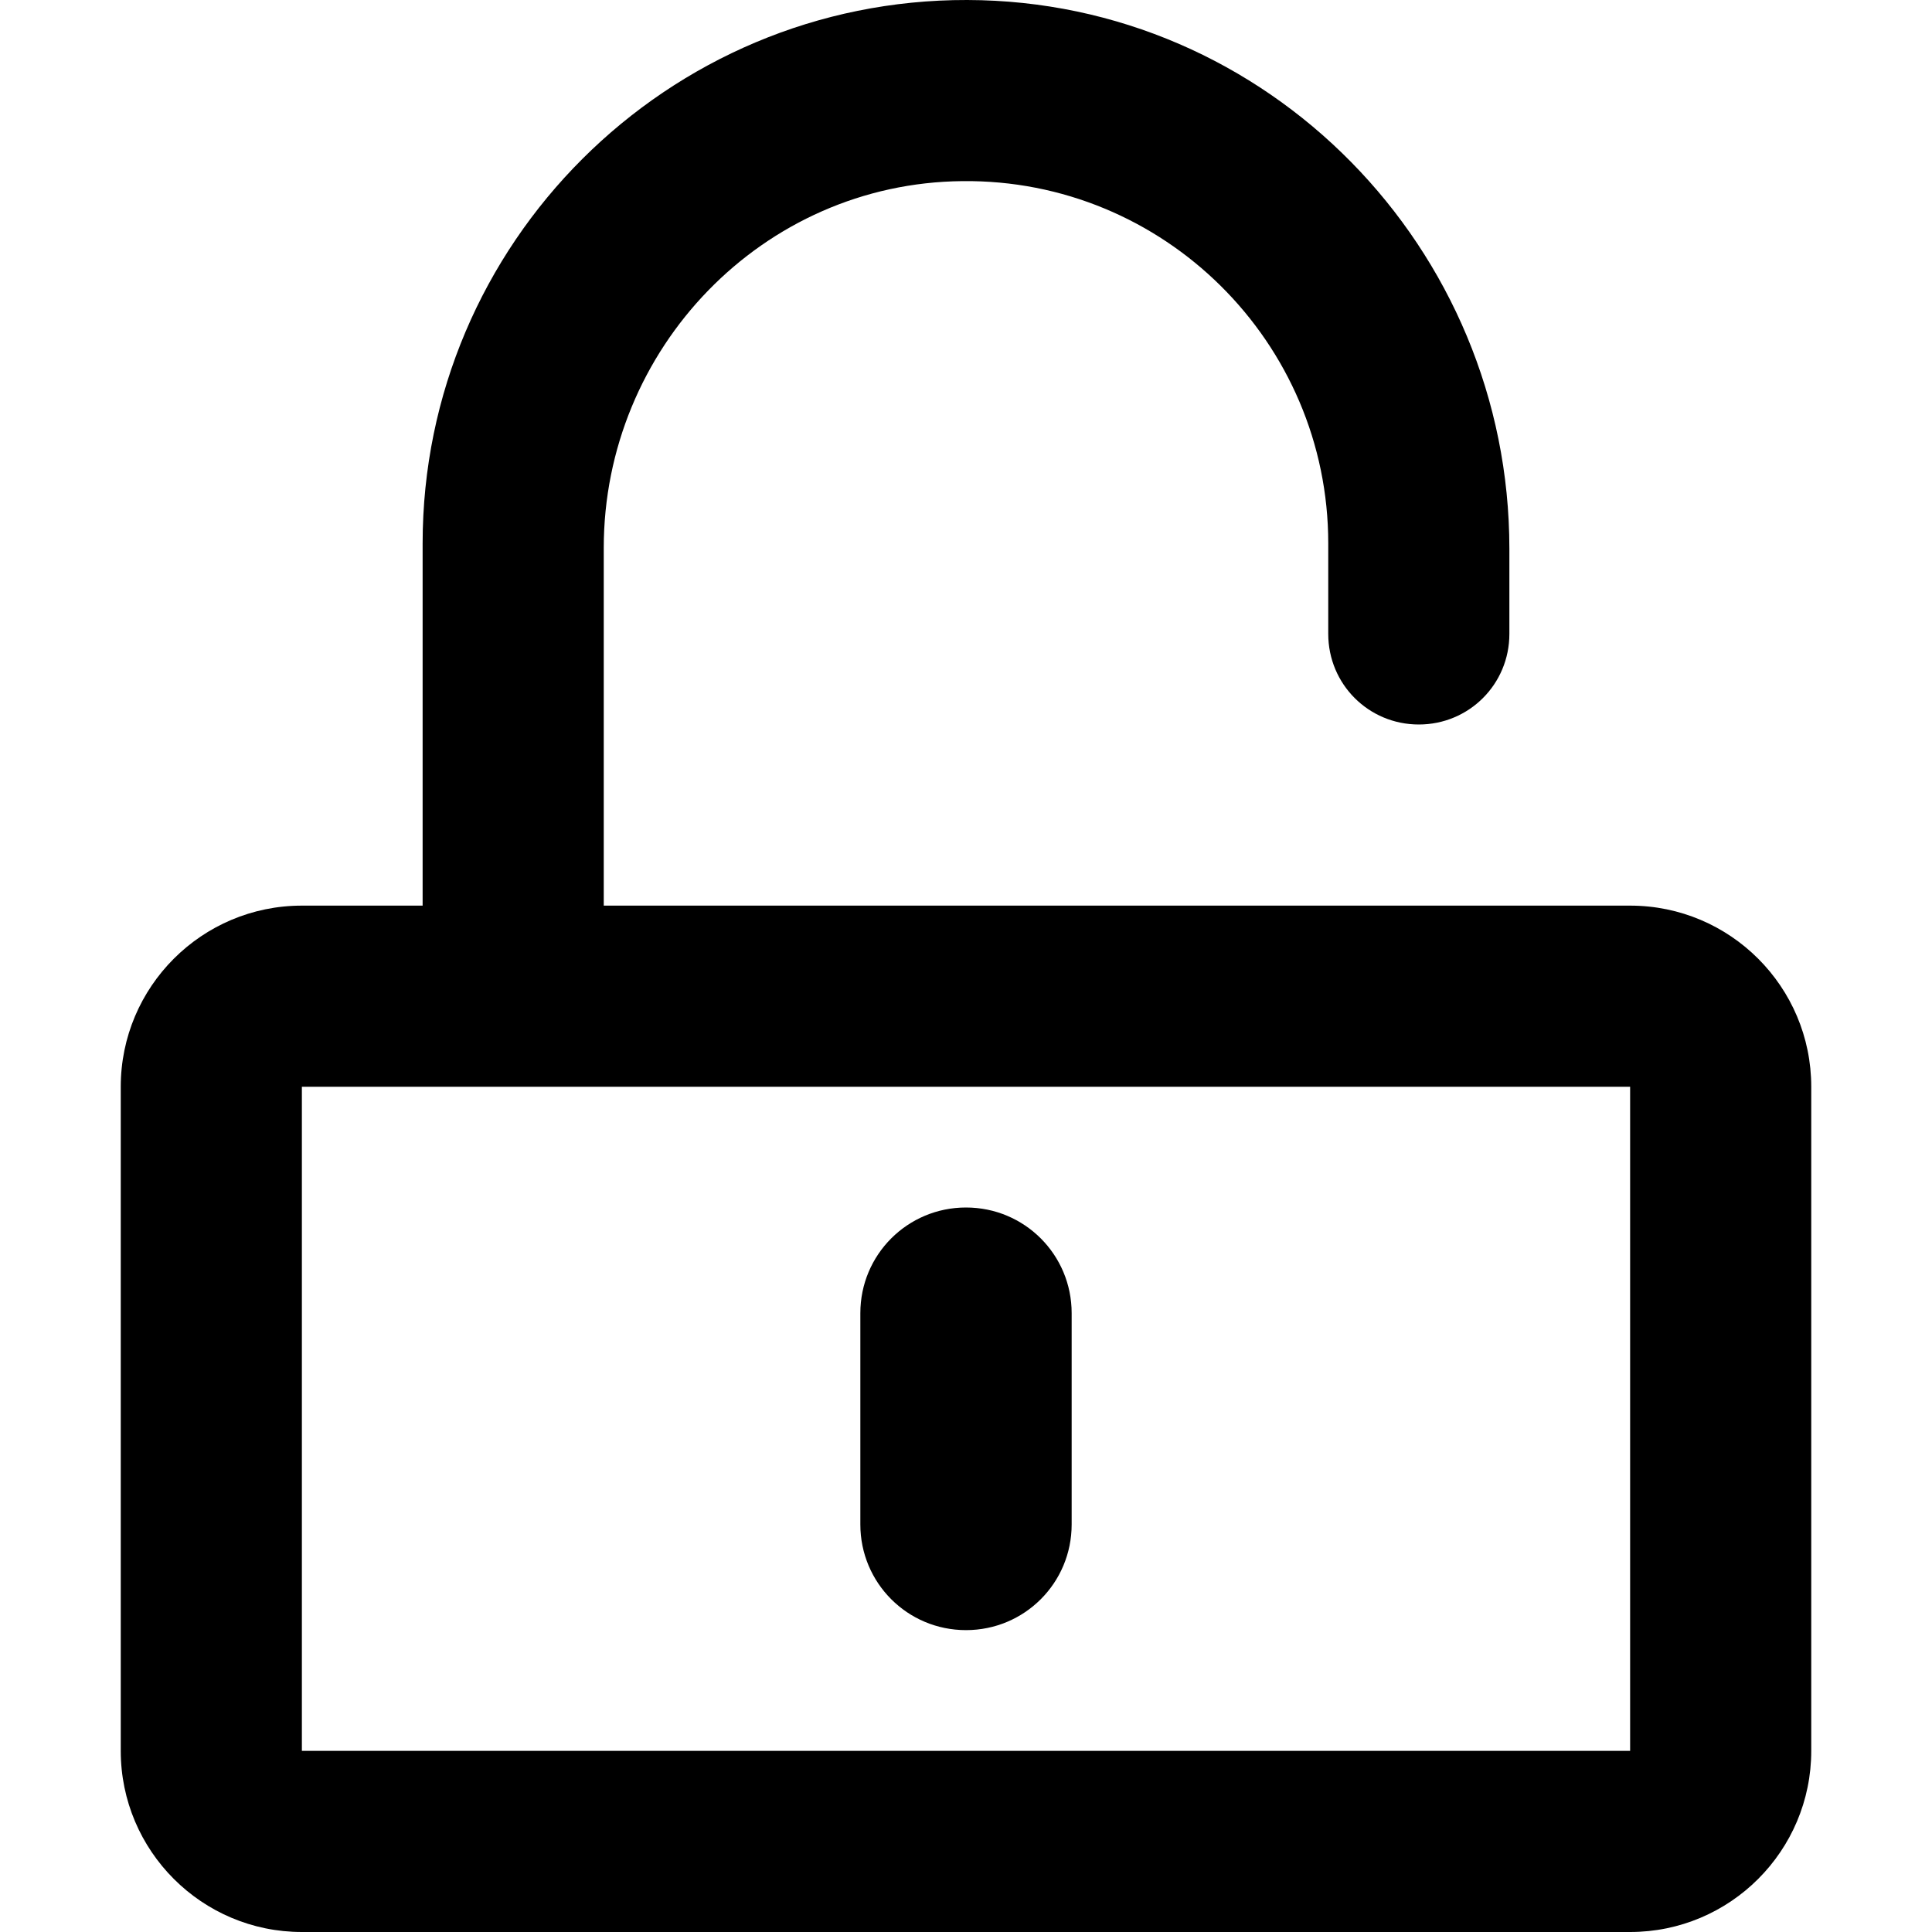
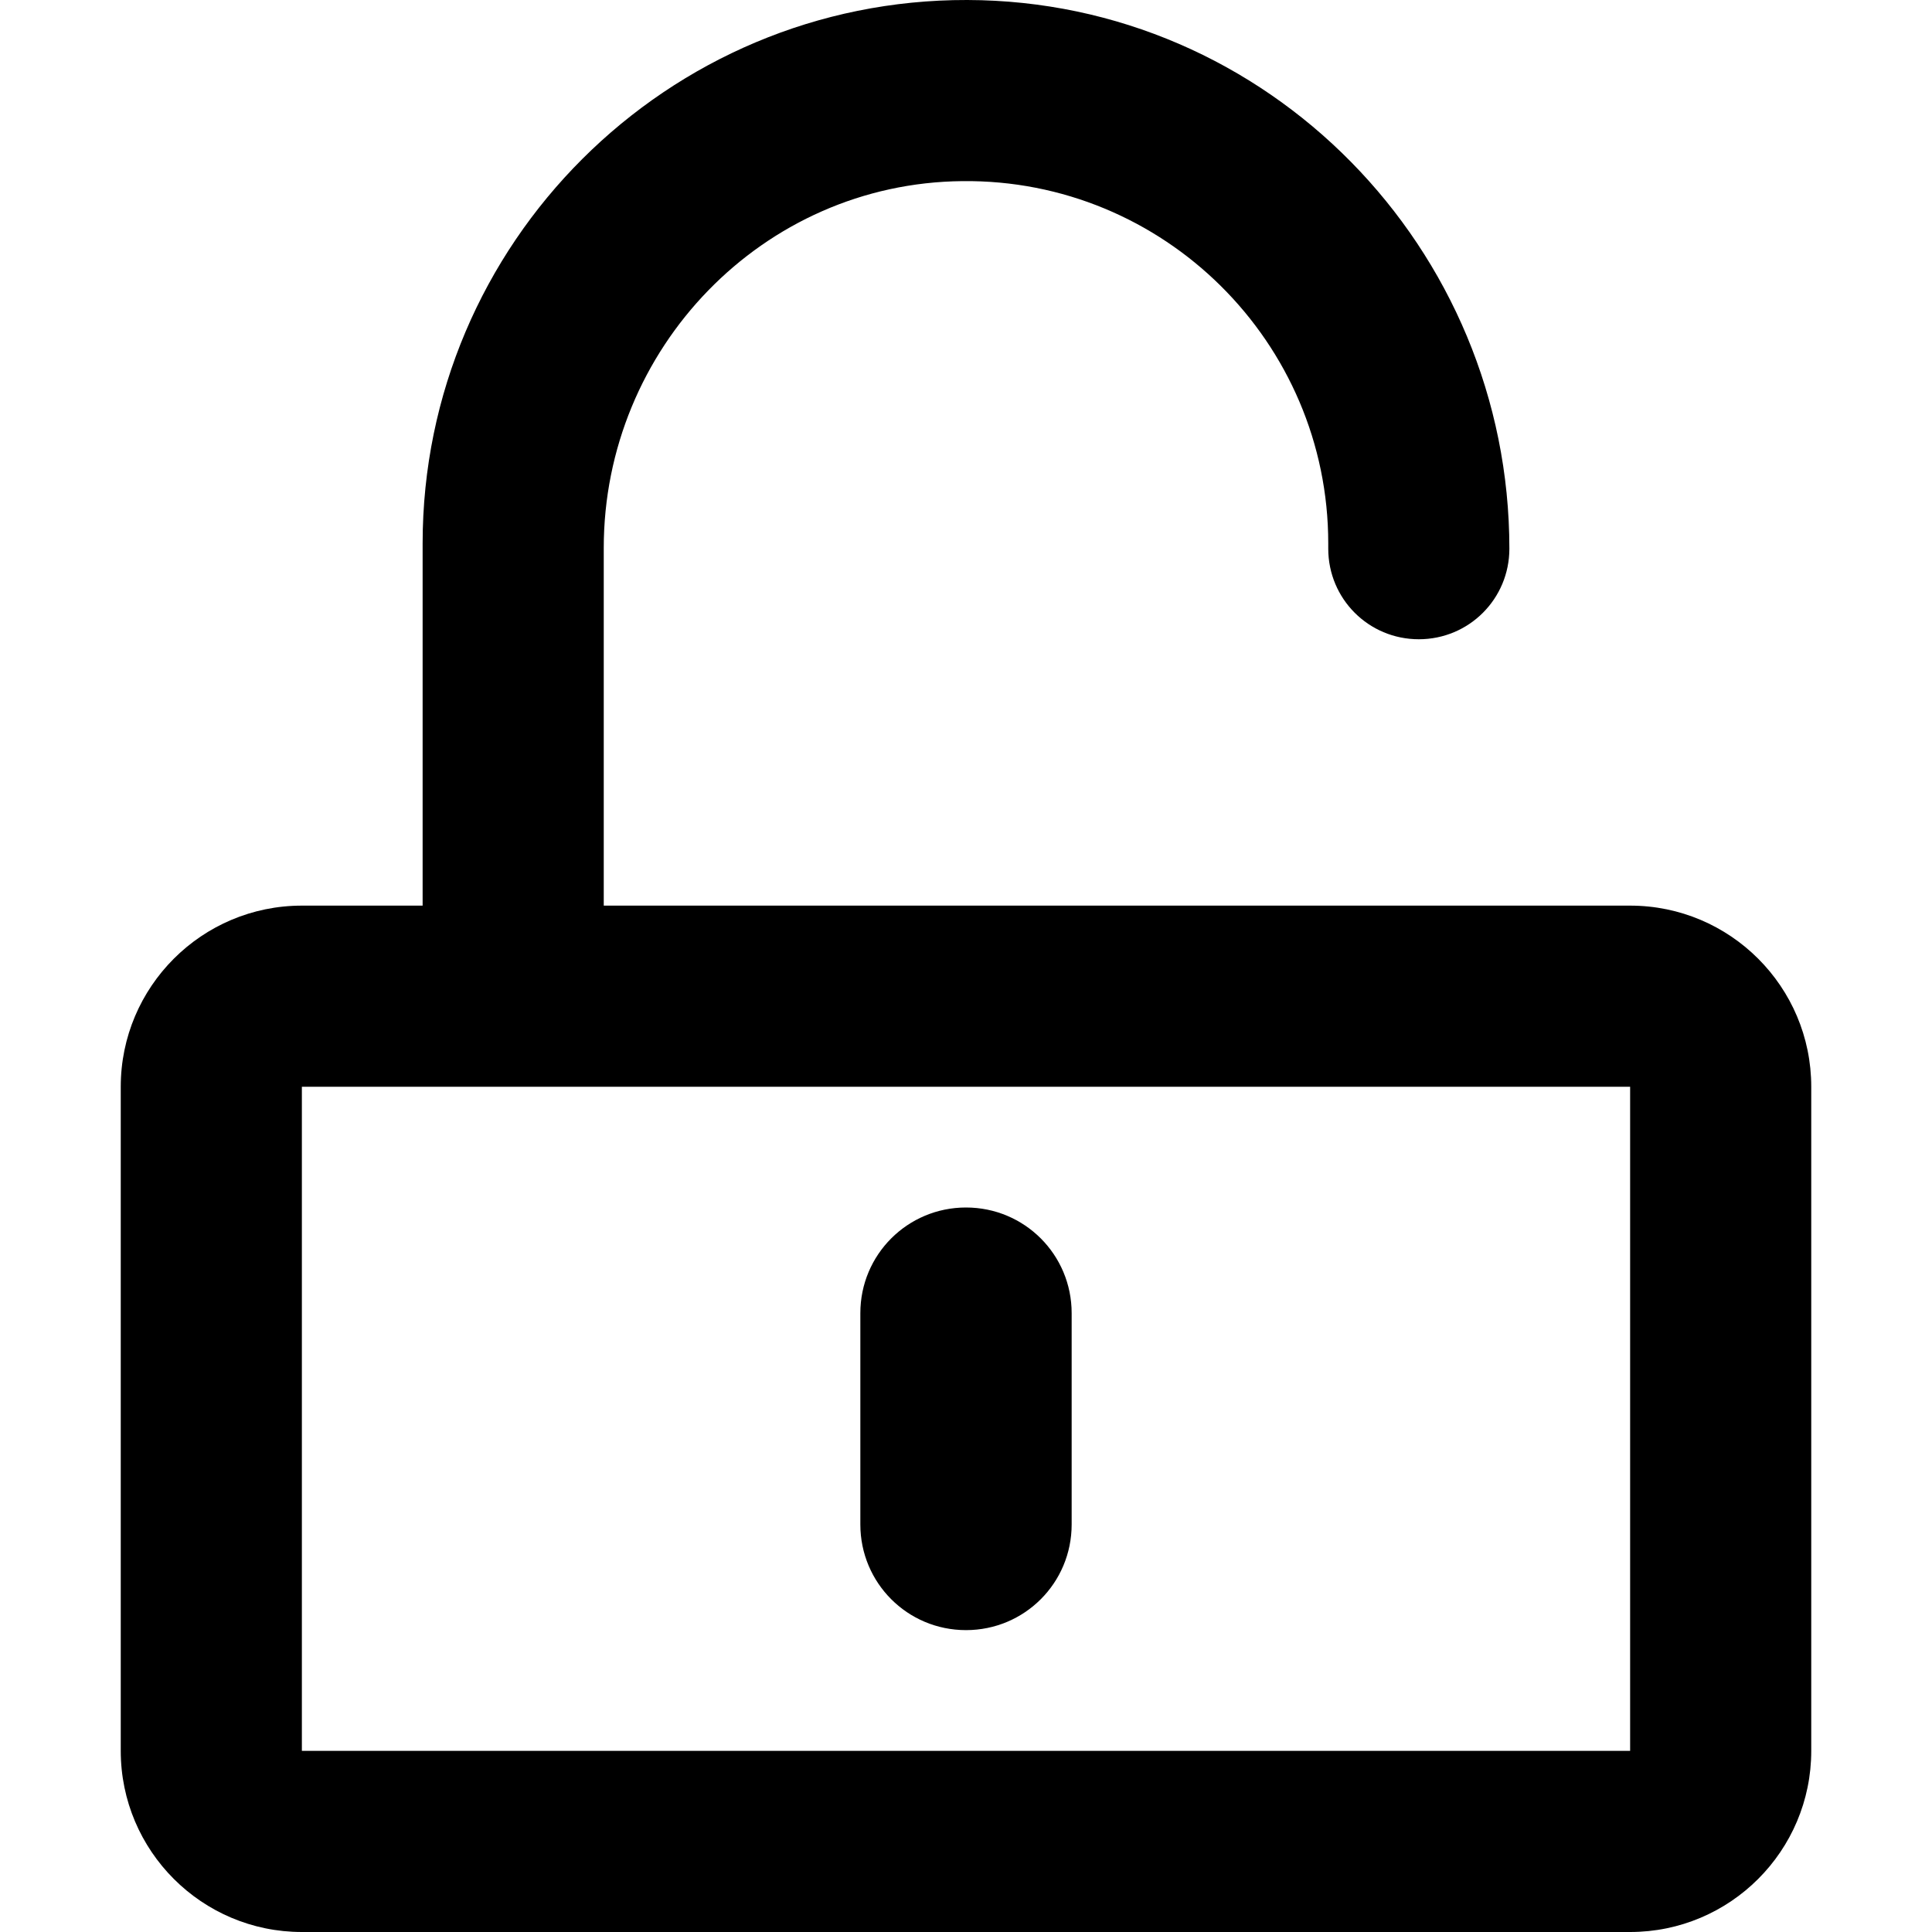
<svg xmlns="http://www.w3.org/2000/svg" width="16" height="16" viewBox="0 0 16 16">
  <g fill="none" fill-rule="evenodd">
-     <path fill="#000" d="M13.5 16c.828 0 1.5-.672 1.5-1.5V9c0-.828-.672-1.5-1.5-1.5H5V4.538C5 2.888 6.316 1.516 7.969 1.5 9.637 1.481 11 2.834 11 4.5v.75c0 .416.334.75.75.75s.75-.334.75-.75v-.706c0-2.488-2-4.538-4.49-4.544C5.524-.006 3.5 2.016 3.5 4.5v3h-1C1.672 7.5 1 8.172 1 9v5.5c0 .828.672 1.5 1.5 1.5h11zm0-1.5h-11V9h11v5.5zm-5.5-1c.484 0 .875-.39.875-.875v-1.75c0-.484-.39-.875-.875-.875-.484 0-.875.39-.875.875v1.75c0 .484.39.875.875.875z" />
+     <path fill="#000" d="M13.5 16c.828 0 1.5-.672 1.5-1.5V9c0-.828-.672-1.5-1.5-1.5H5V4.538C5 2.888 6.316 1.516 7.969 1.5 9.637 1.481 11 2.834 11 4.5v.044c0 .415.334.75.75.75s.75-.335.75-.75c0-2.488-2-4.538-4.49-4.544C5.524-.006 3.5 2.016 3.5 4.5v3h-1C1.672 7.5 1 8.172 1 9v5.5c0 .828.672 1.5 1.5 1.5h11zm0-1.5h-11V9h11v5.5zm-5.5-1c.484 0 .875-.39.875-.875v-1.75c0-.484-.39-.875-.875-.875-.484 0-.875.39-.875.875v1.75c0 .484.39.875.875.875z" />
  </g>
</svg>
